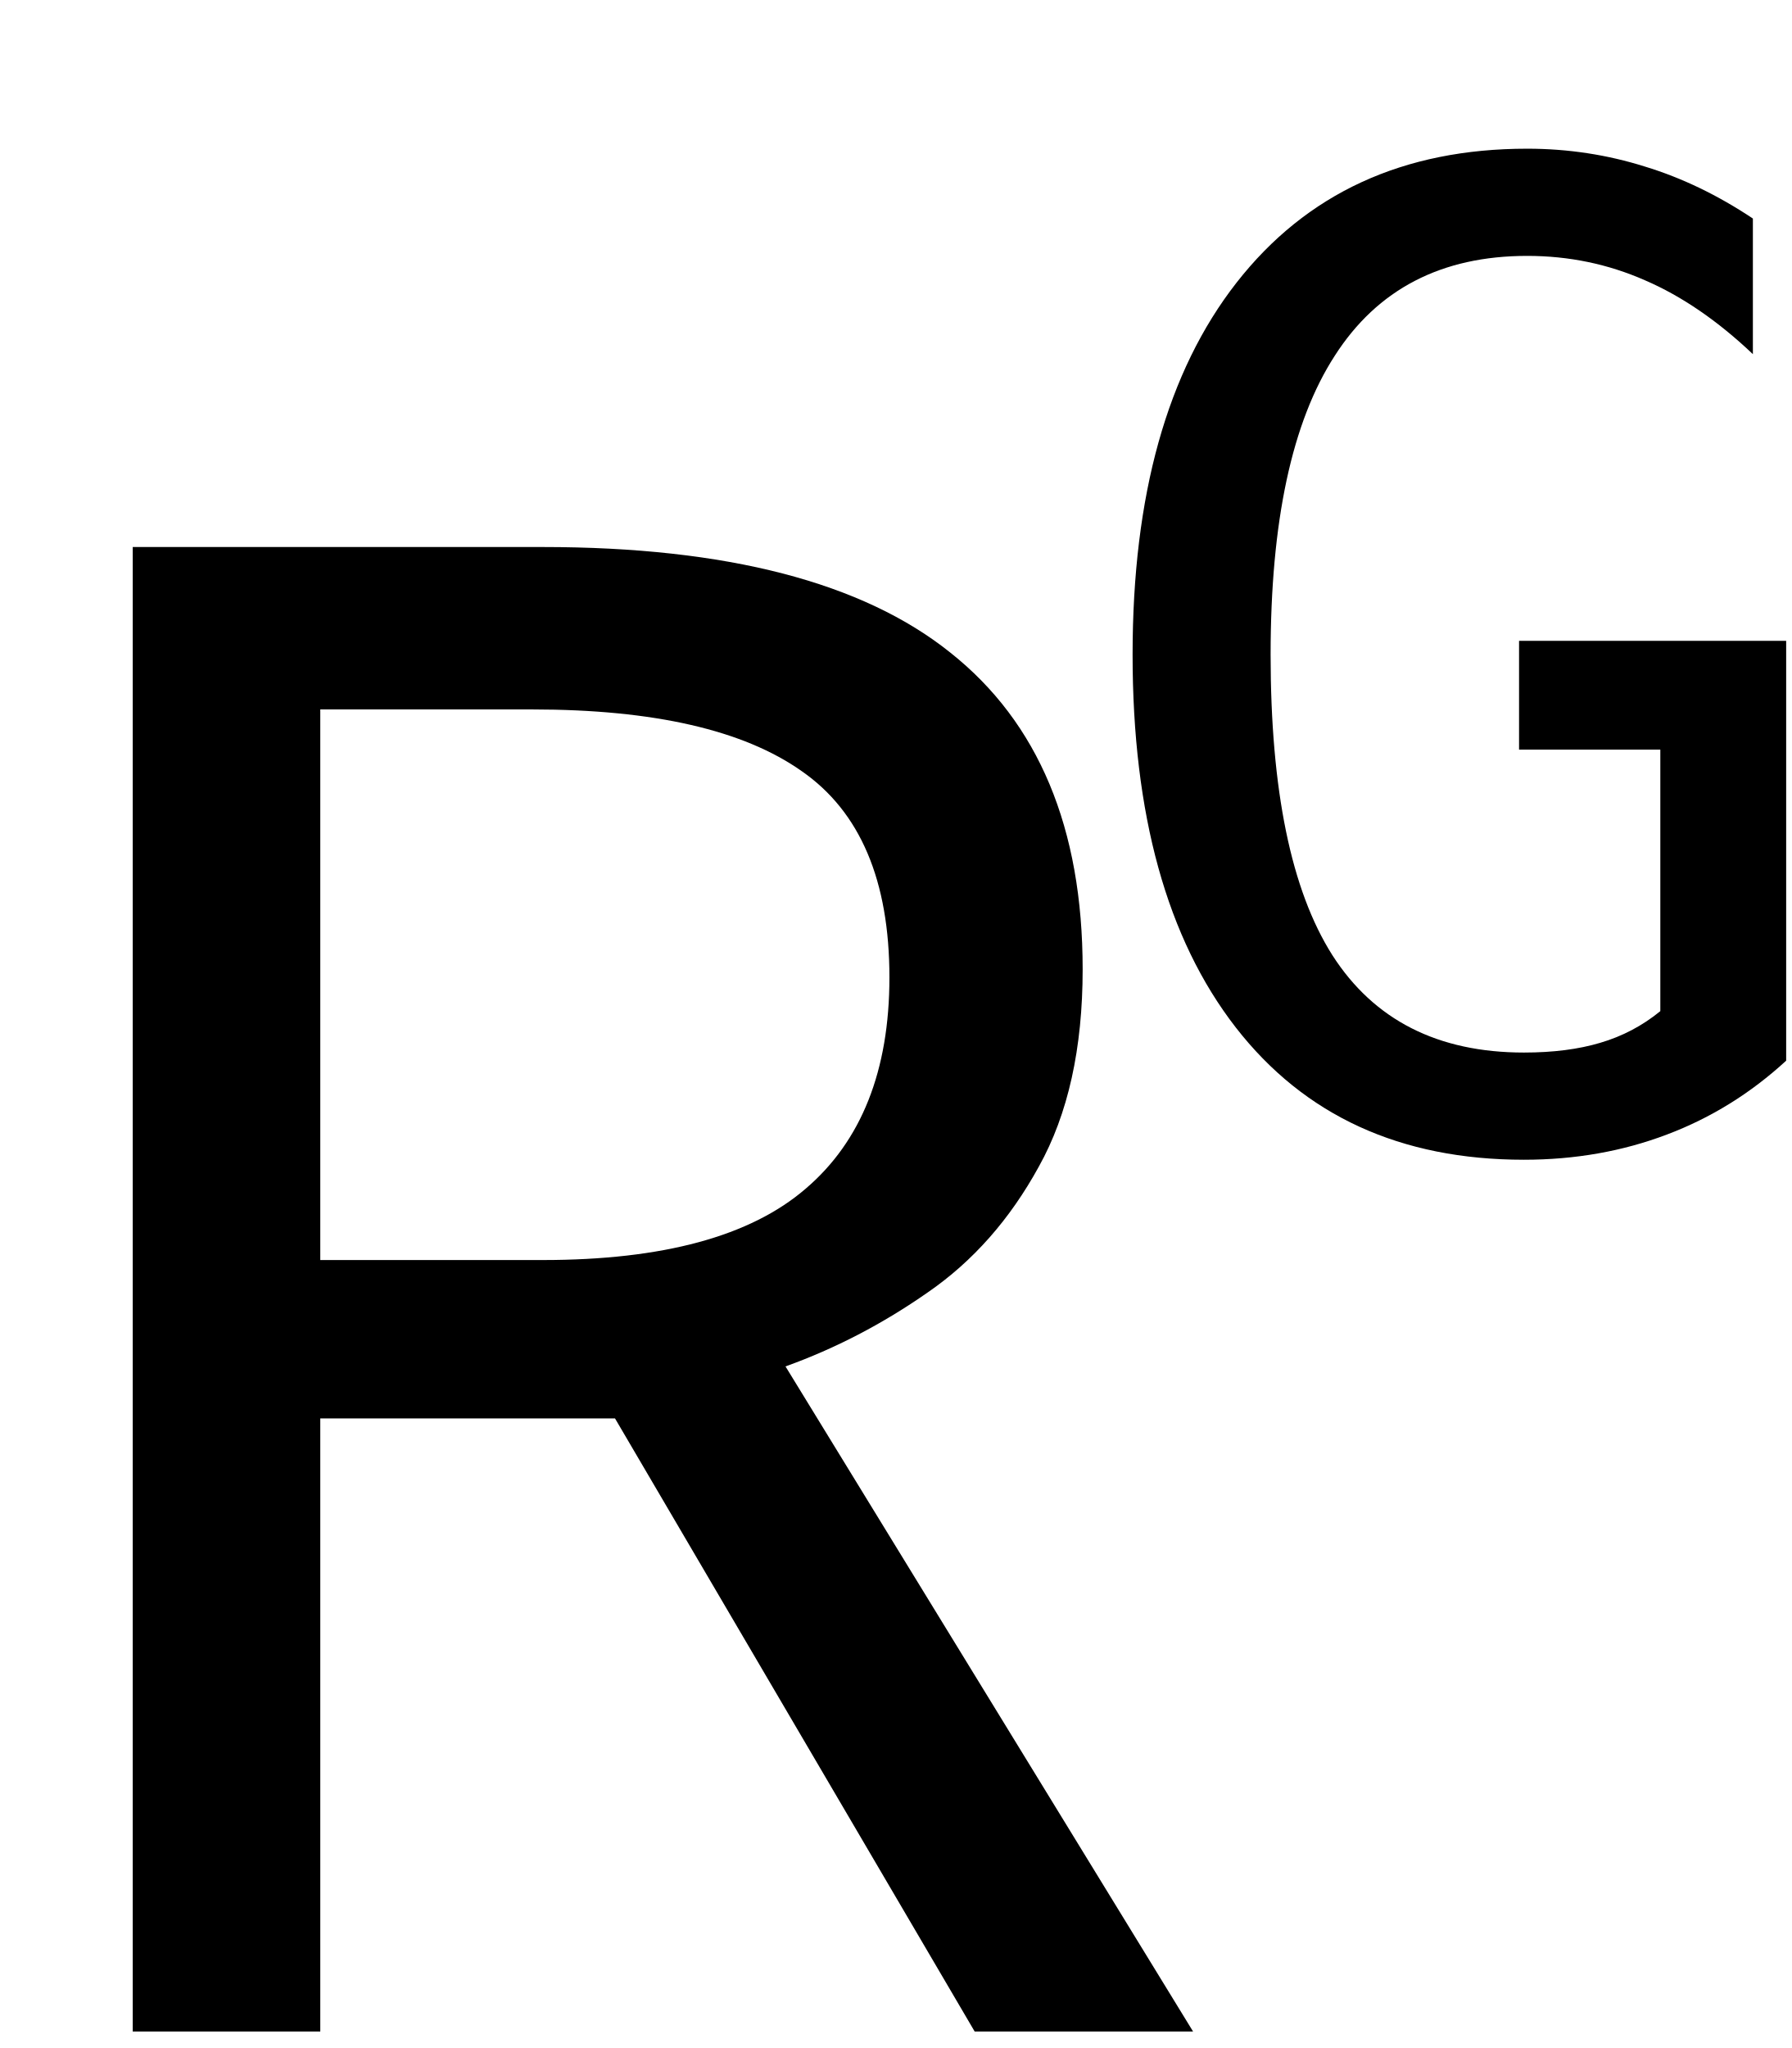
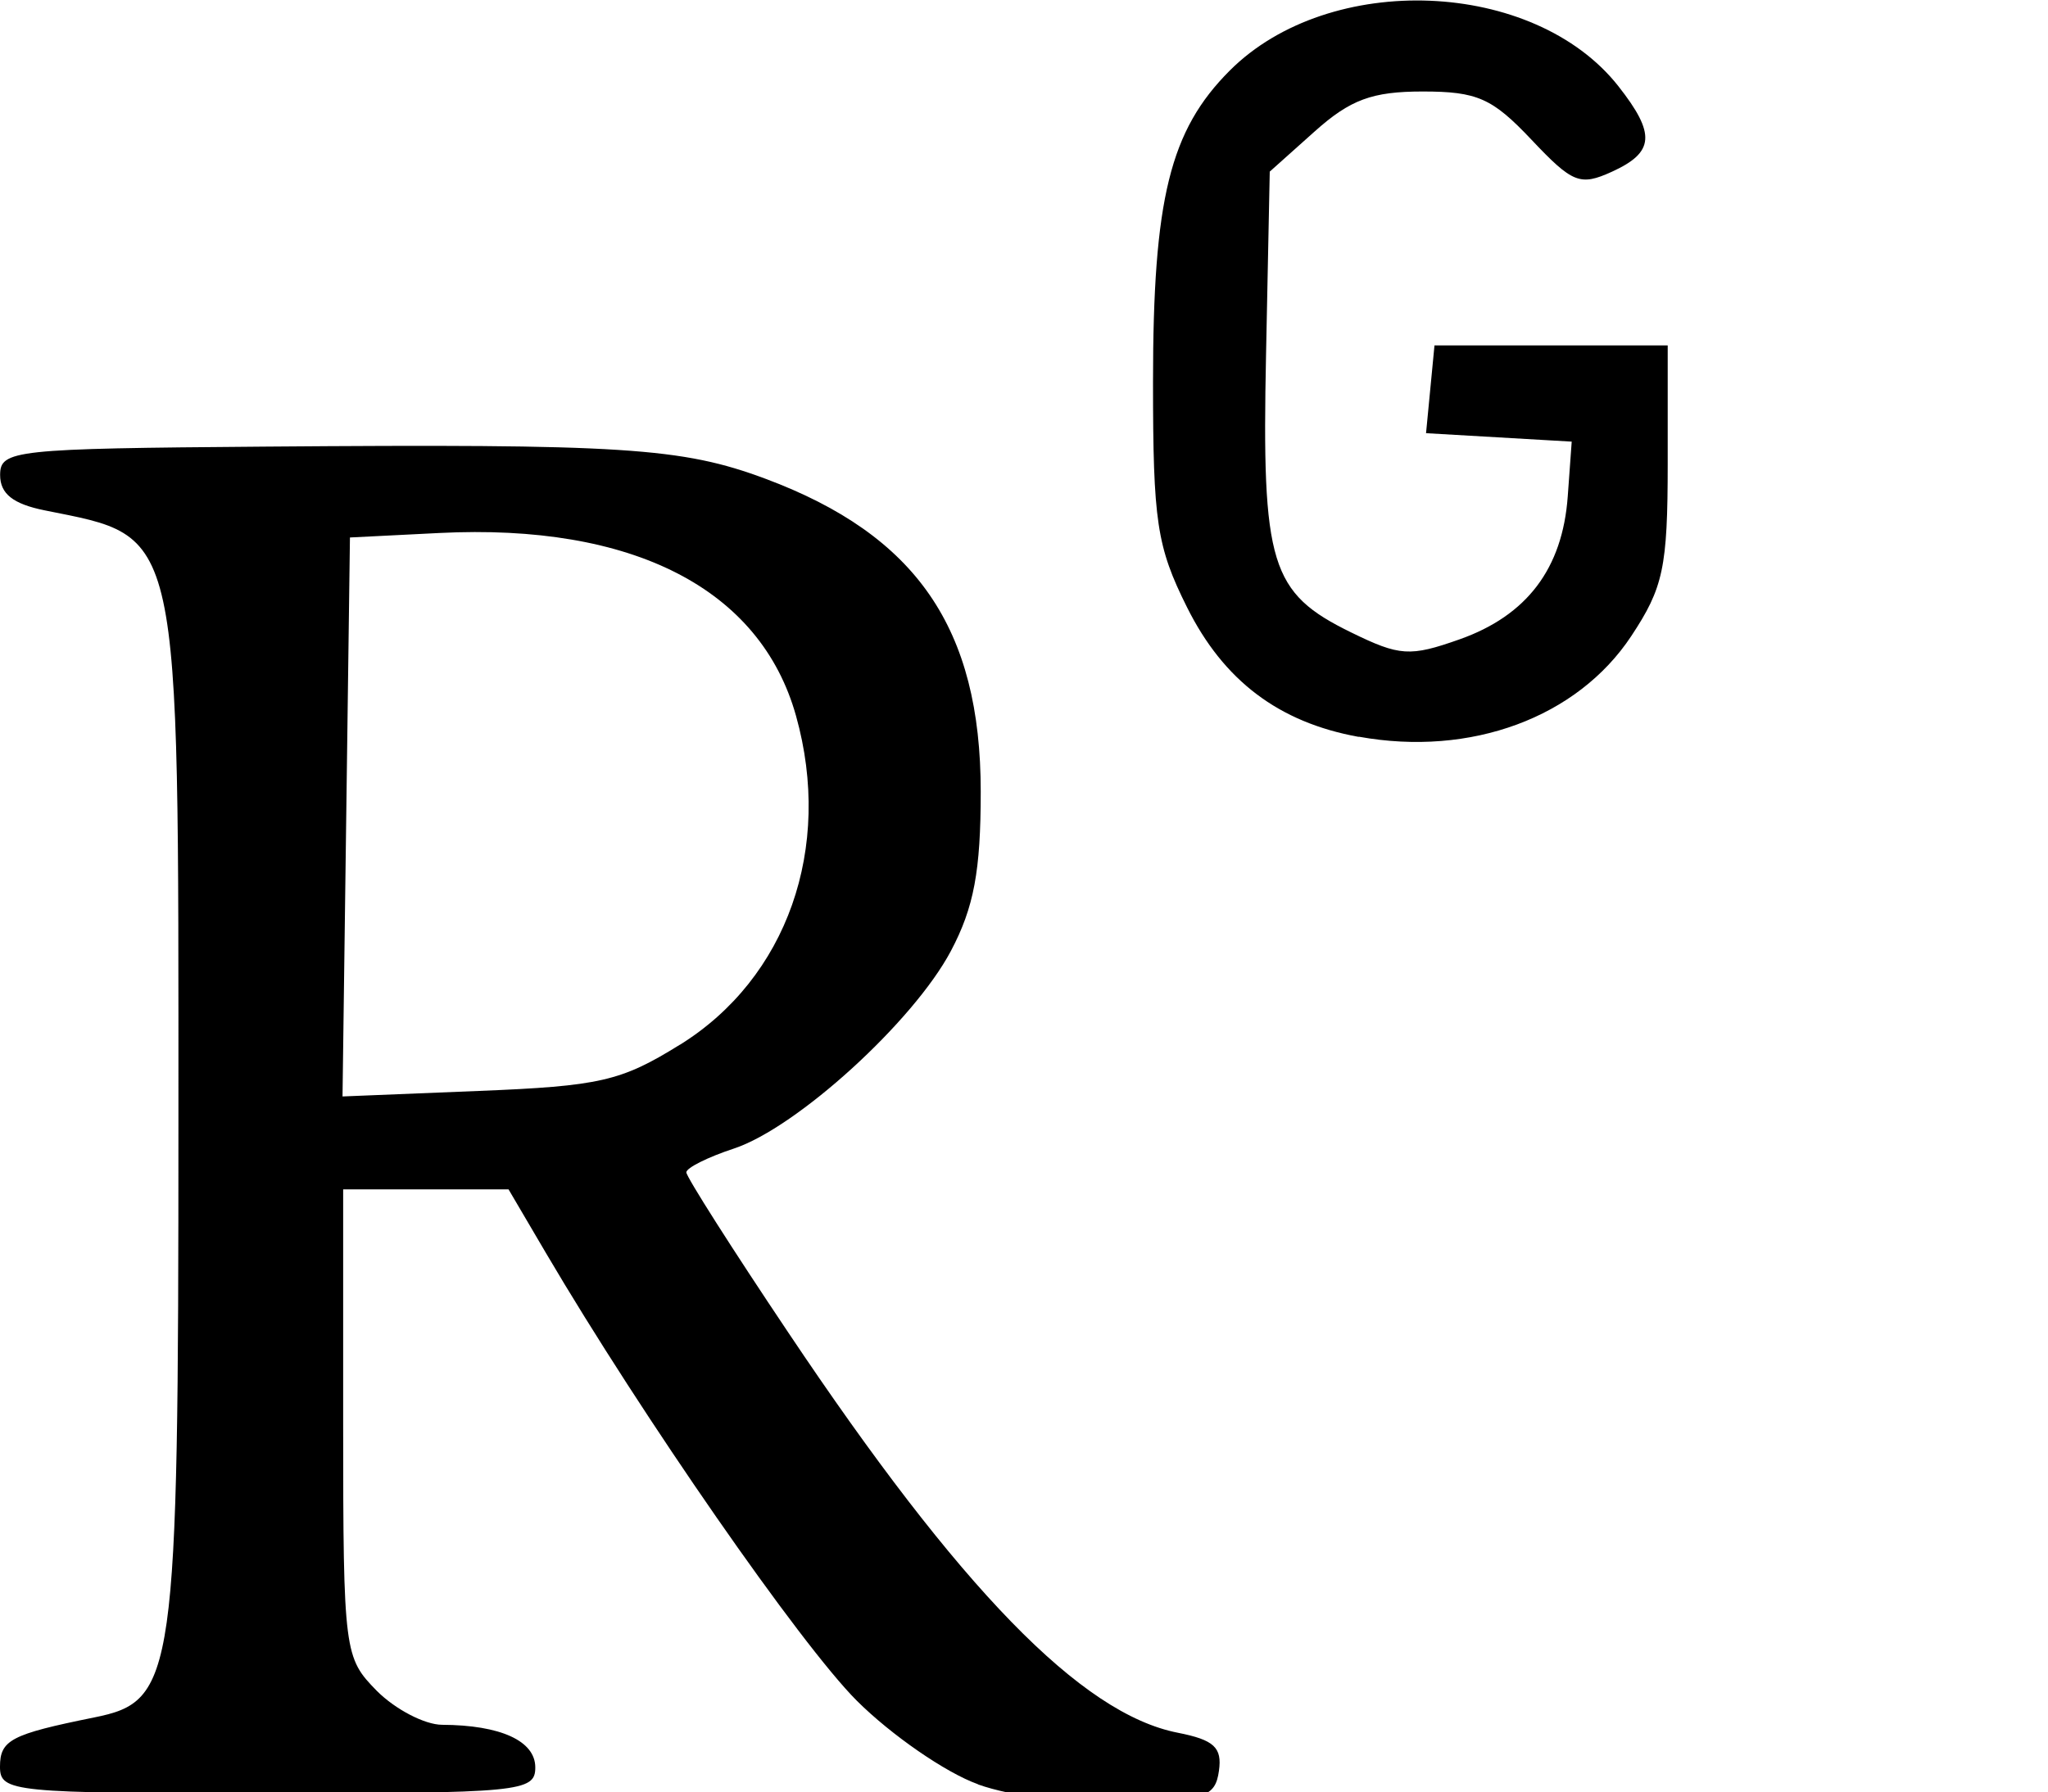
- <svg xmlns="http://www.w3.org/2000/svg" width="0.875em" height="1em" viewBox="0 0 31.004 35.433" id="svg2" version="1.1">
+ <svg xmlns="http://www.w3.org/2000/svg" width="16" height="14" viewBox="0 0 16 14" id="svg2" version="1.1">
  <defs id="defs4" />
-   <g id="layer1" transform="translate(1746.152,232.7488)">
-     <g id="g4137" transform="matrix(0.8992137,0,0,0.8992137,-175.9882,-19.88671)">
-       <text id="text4136" y="-197.636" x="-1747.472" style="font-style:normal;font-variant:normal;font-weight:normal;font-stretch:normal;font-size:40px;line-height:125%;font-family:'Bitstream Charter';-inkscape-font-specification:'Bitstream Charter, Normal';text-align:start;letter-spacing:0px;word-spacing:0px;writing-mode:lr-tb;text-anchor:start;fill:#000000;fill-opacity:1;stroke:none;stroke-width:1px;stroke-linecap:butt;stroke-linejoin:miter;stroke-opacity:1" xml:space="preserve">
-         <tspan y="-197.636" x="-1747.472" id="tspan4138">R</tspan>
-       </text>
-       <text id="text4140" y="-214.766" x="-1725.638" style="font-style:normal;font-variant:normal;font-weight:normal;font-stretch:normal;font-size:25.721px;line-height:125%;font-family:'Bitstream Vera Sans Mono';-inkscape-font-specification:'Bitstream Vera Sans Mono, Normal';text-align:start;letter-spacing:0px;word-spacing:0px;writing-mode:lr-tb;text-anchor:start;fill:#000000;fill-opacity:1;stroke:none;stroke-width:1px;stroke-linecap:butt;stroke-linejoin:miter;stroke-opacity:1" xml:space="preserve">
-         <tspan y="-214.766" x="-1725.638" id="tspan4142">G</tspan>
-       </text>
-     </g>
+   <g id="layer1" transform="translate(1540.893,-323.888)">
+     <path style="fill:#000000" d="m -1533.254,337.83 c -0.251,-0.09 -0.676,-0.384 -0.945,-0.652 -0.442,-0.442 -1.679,-2.224 -2.429,-3.499 l -0.292,-0.497 -0.646,0 -0.646,0 0,1.828 c 0,1.797 0.01,1.832 0.263,2.091 0.145,0.145 0.374,0.264 0.509,0.265 0.458,0.002 0.729,0.126 0.729,0.333 0,0.191 -0.115,0.202 -2.091,0.202 -1.995,0 -2.091,-0.009 -2.091,-0.207 0,-0.209 0.086,-0.254 0.734,-0.385 0.636,-0.128 0.66,-0.301 0.66,-4.661 0,-4.688 0.029,-4.555 -1.045,-4.772 -0.248,-0.05 -0.348,-0.13 -0.348,-0.276 0,-0.195 0.106,-0.207 2.064,-0.222 2.803,-0.022 3.26,0.007 3.915,0.251 1.181,0.441 1.682,1.169 1.682,2.445 0,0.619 -0.053,0.905 -0.233,1.245 -0.292,0.551 -1.203,1.381 -1.695,1.544 -0.204,0.067 -0.372,0.151 -0.372,0.186 0,0.035 0.358,0.598 0.796,1.251 1.343,2.007 2.29,2.98 3.043,3.128 0.284,0.056 0.348,0.115 0.322,0.298 -0.029,0.204 -0.108,0.23 -0.729,0.249 -0.407,0.012 -0.887,-0.048 -1.153,-0.143 z m -2.327,-5.778 c 0.837,-0.52 1.196,-1.538 0.907,-2.57 -0.278,-0.994 -1.276,-1.505 -2.788,-1.429 l -0.697,0.035 -0.029,2.184 -0.029,2.184 1.061,-0.043 c 0.951,-0.038 1.115,-0.076 1.574,-0.361 z m 5.302,-2.406 c -0.623,-0.113 -1.055,-0.439 -1.341,-1.014 -0.236,-0.473 -0.265,-0.669 -0.265,-1.759 0,-1.431 0.132,-1.966 0.6,-2.434 0.78,-0.78 2.377,-0.715 3.036,0.123 0.293,0.373 0.282,0.516 -0.051,0.668 -0.249,0.113 -0.307,0.09 -0.629,-0.251 -0.306,-0.324 -0.423,-0.376 -0.849,-0.376 -0.395,0 -0.566,0.063 -0.845,0.313 l -0.35,0.313 -0.029,1.43 c -0.034,1.642 0.033,1.862 0.665,2.171 0.38,0.186 0.459,0.191 0.847,0.054 0.526,-0.186 0.804,-0.553 0.845,-1.116 l 0.031,-0.429 -0.569,-0.033 -0.569,-0.033 0.033,-0.343 0.033,-0.343 0.911,0 0.911,0 0,0.922 c 0,0.816 -0.035,0.972 -0.285,1.35 -0.421,0.636 -1.253,0.944 -2.127,0.786 z" id="path4201" />
  </g>
</svg>
